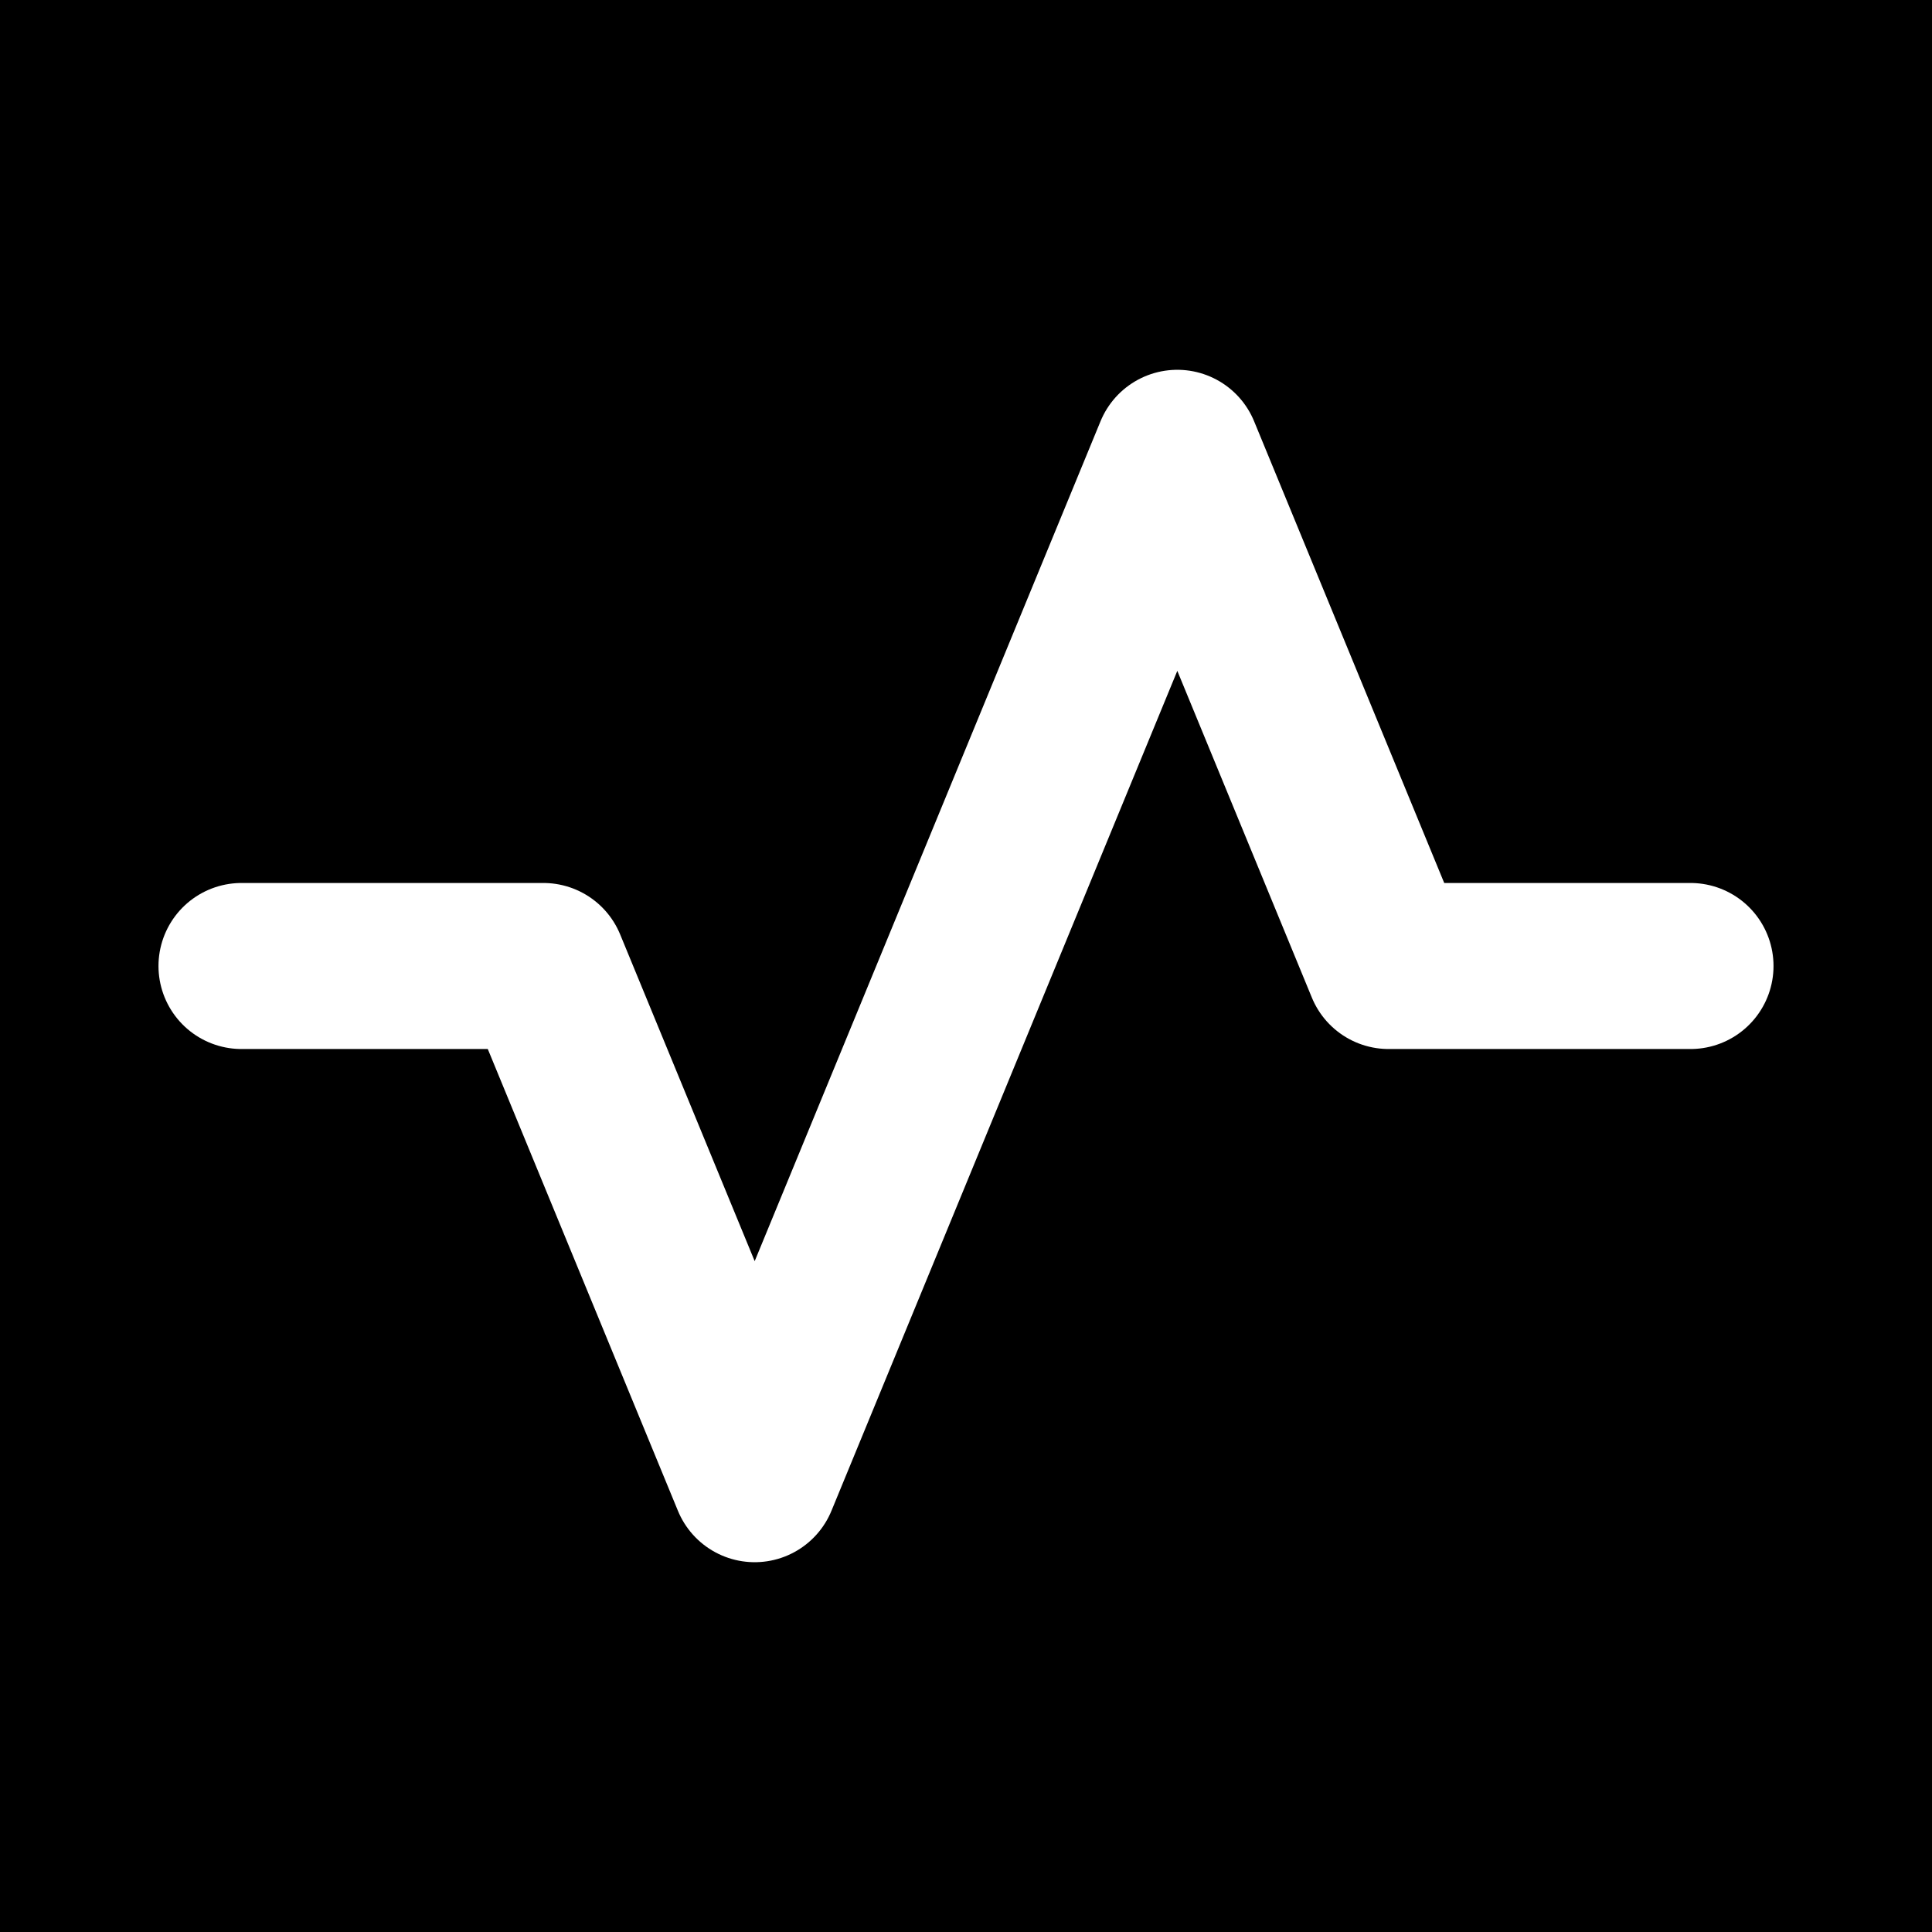
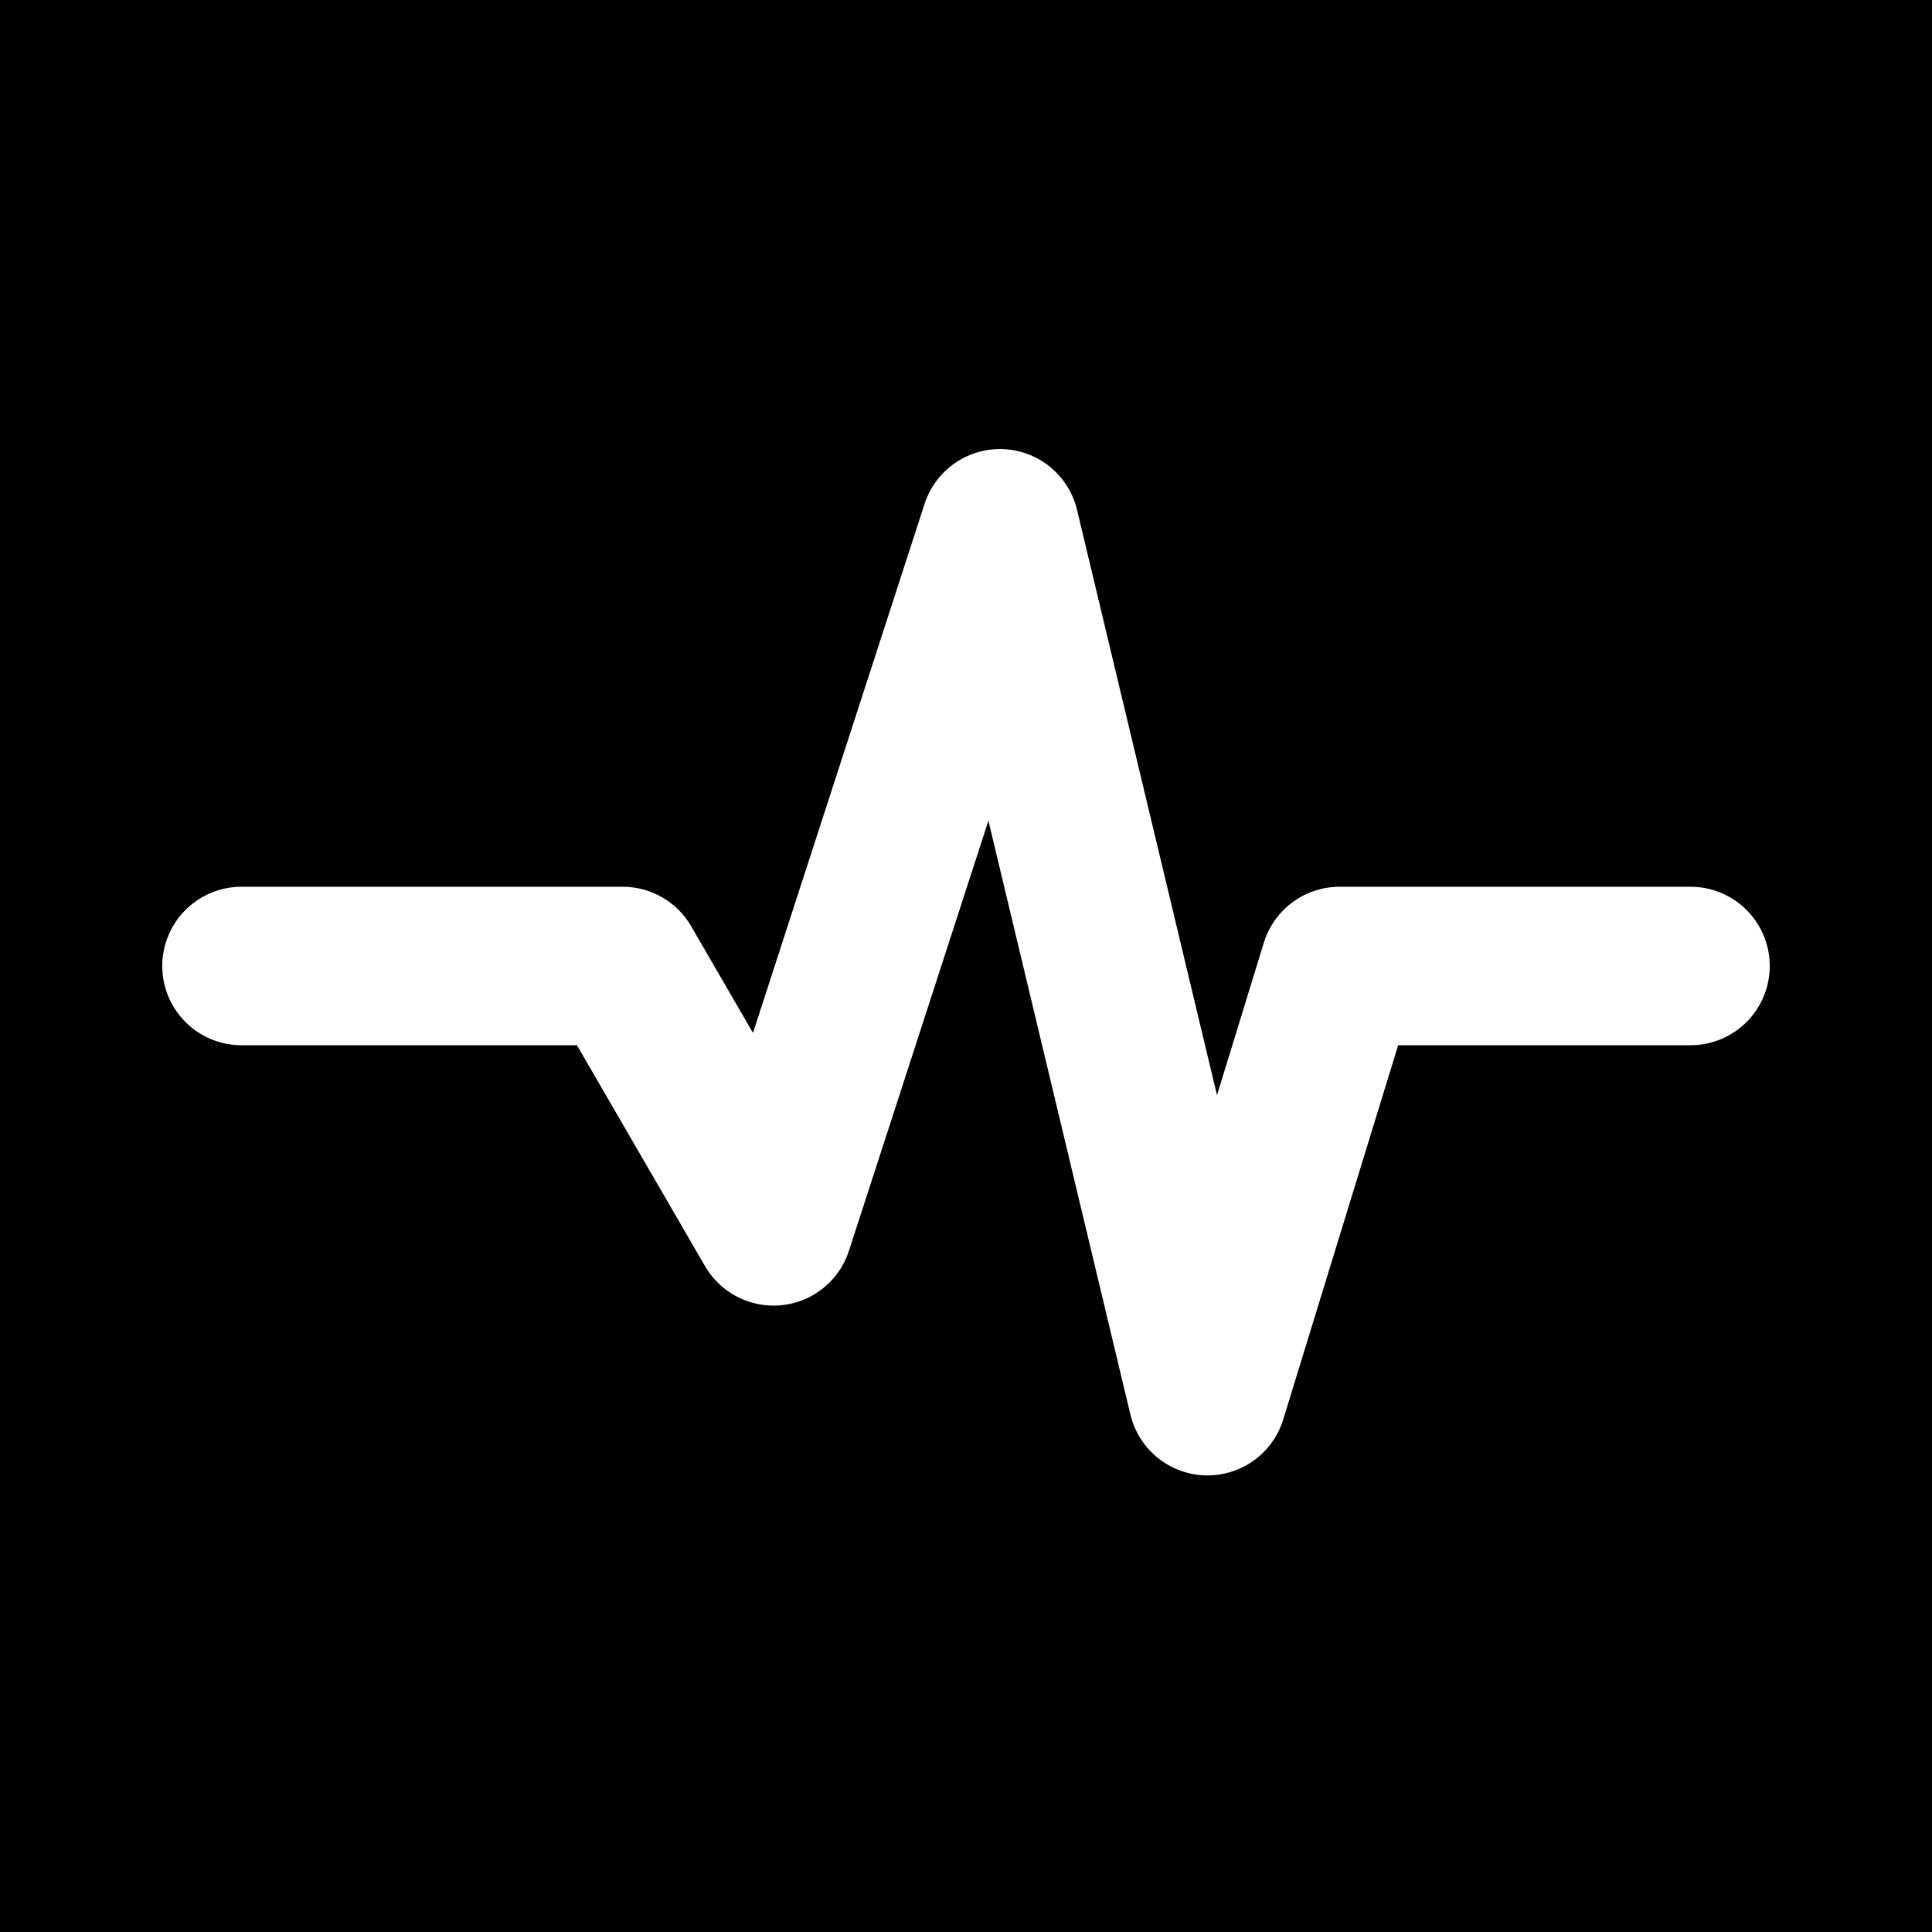
<svg xmlns="http://www.w3.org/2000/svg" width="512" height="512" viewBox="0 0 512 512">
  <rect width="512" height="512" fill="#000000" />
-   <path d="M 64 256 H 144 L 200 392 L 312 120 L 368 256 H 448" fill="none" stroke="#FFFFFF" stroke-width="44" stroke-linecap="round" stroke-linejoin="round" />
+   <path d="M 64 256 H 165 L 205 325 L 265 140 L 320 370 L 355 256 H 448" fill="none" stroke="#FFFFFF" stroke-width="42" stroke-linecap="round" stroke-linejoin="round" />
</svg>
